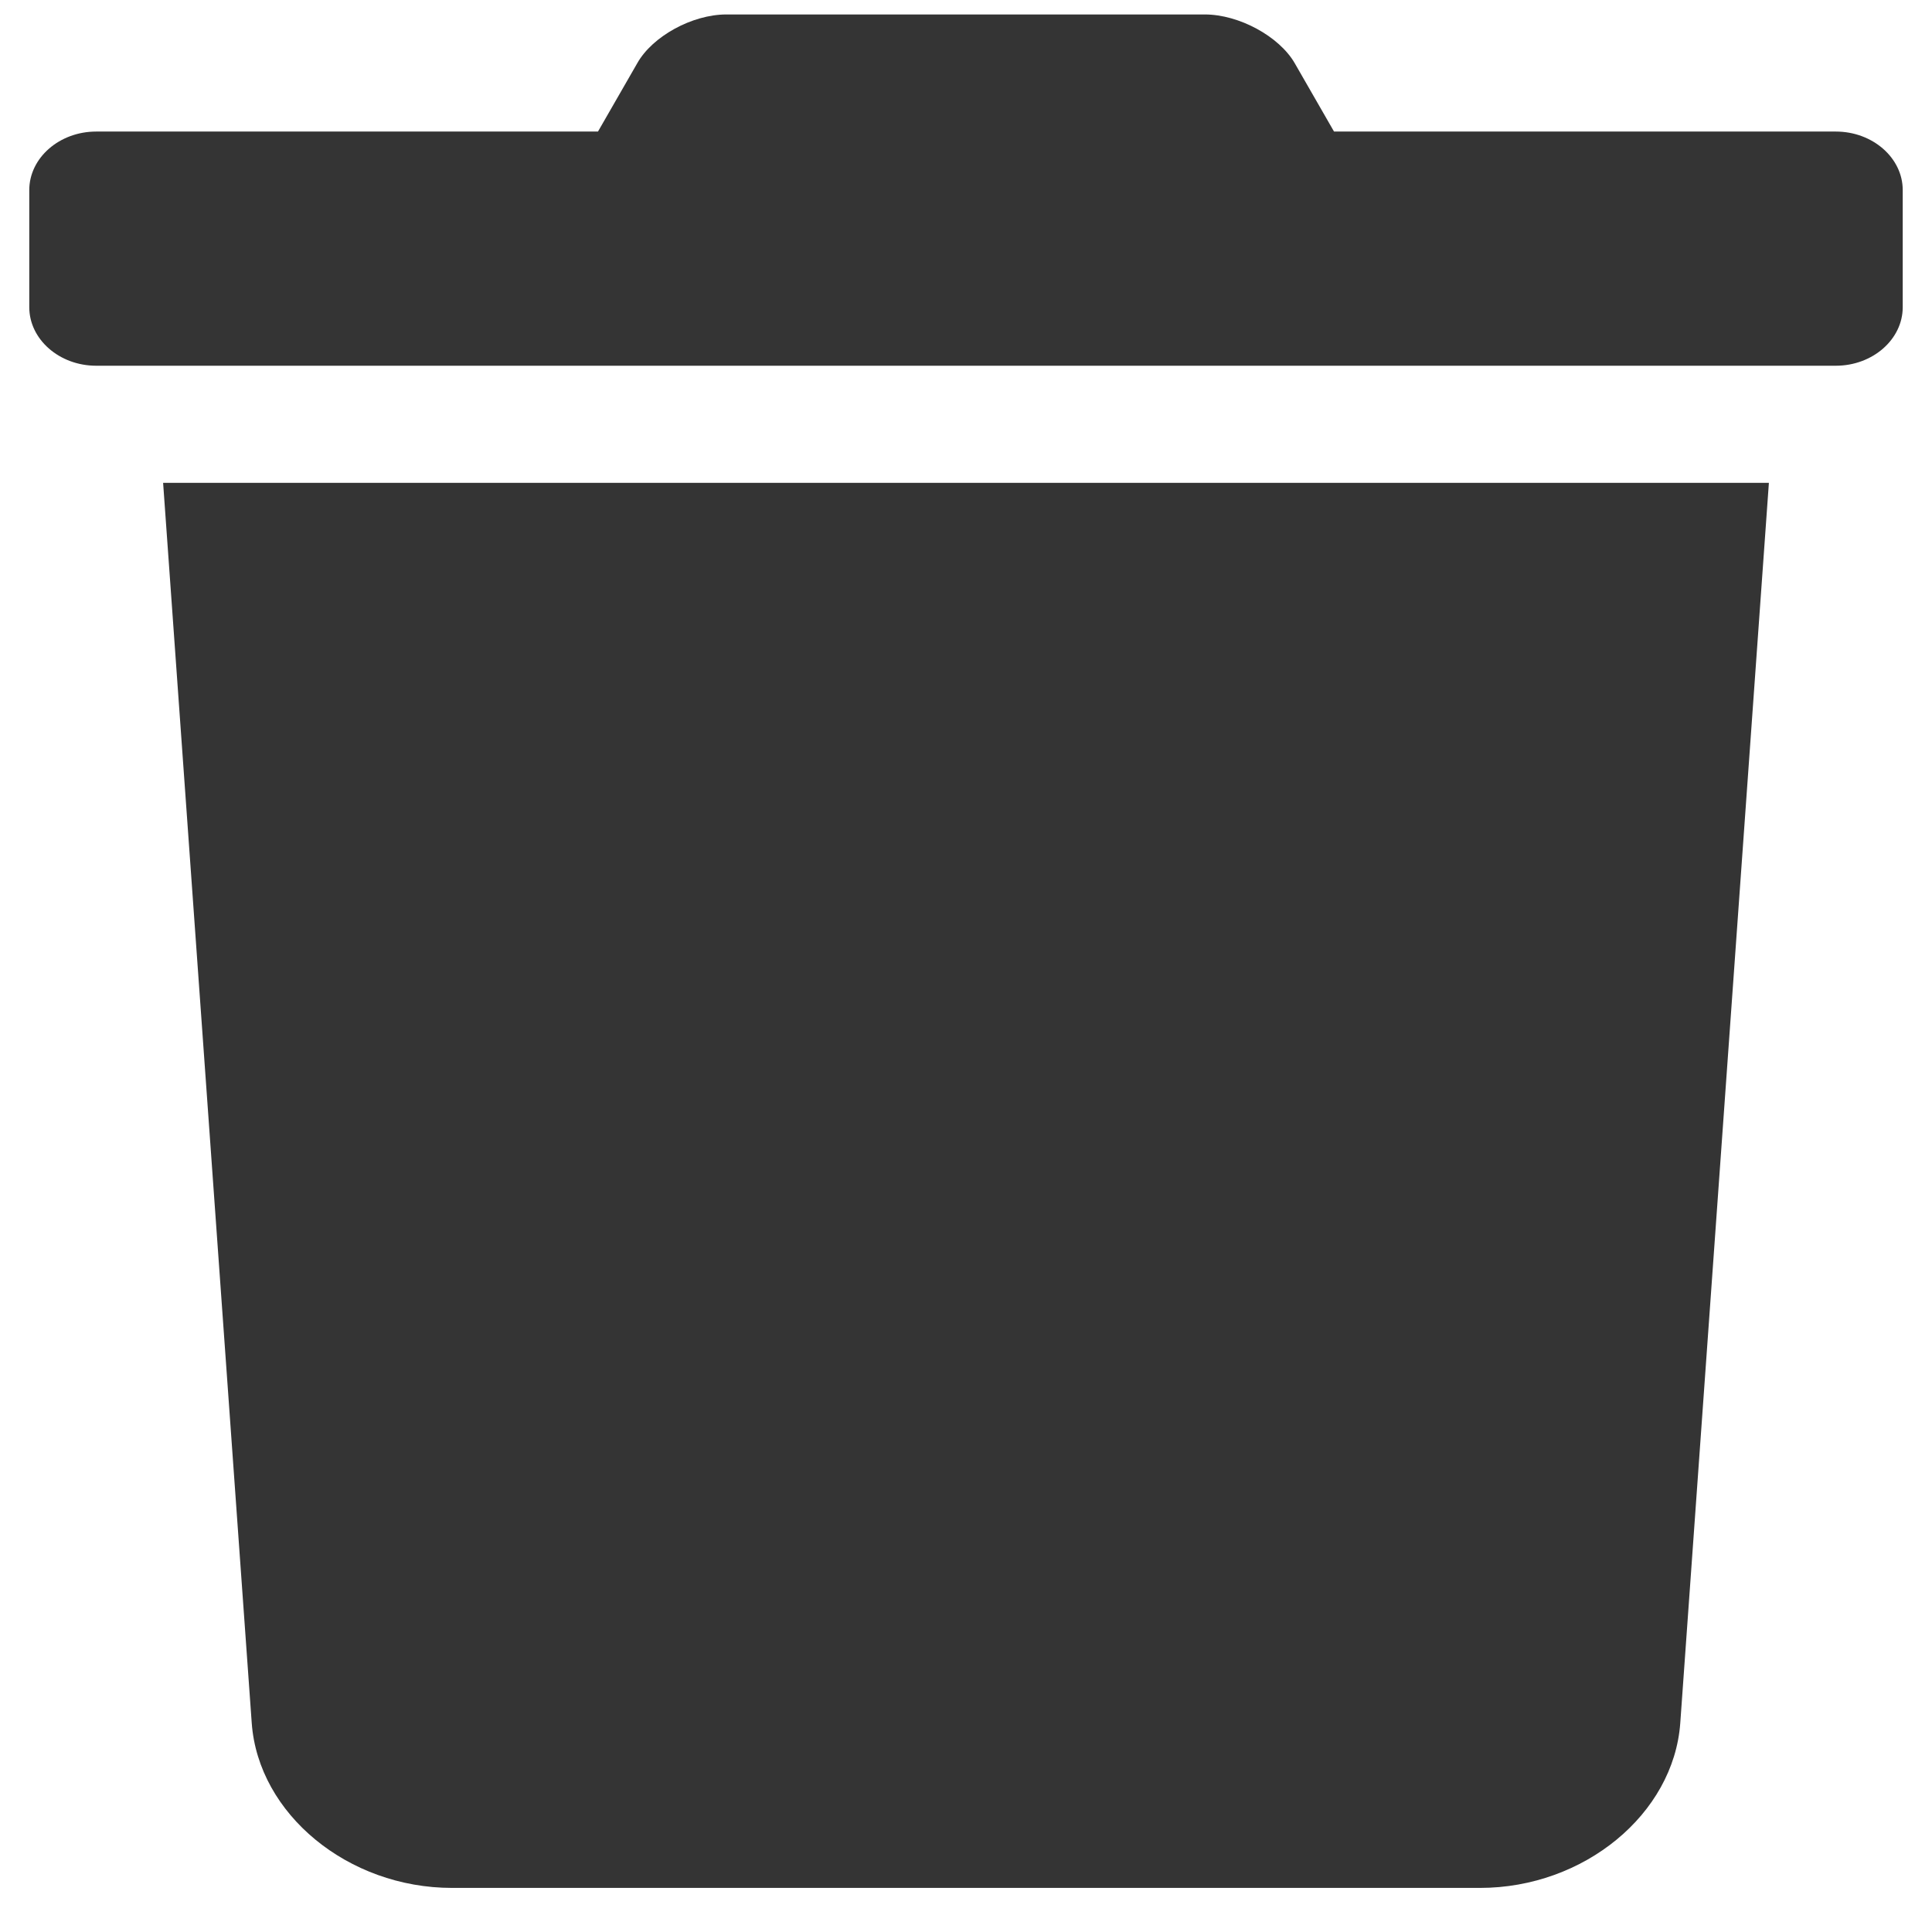
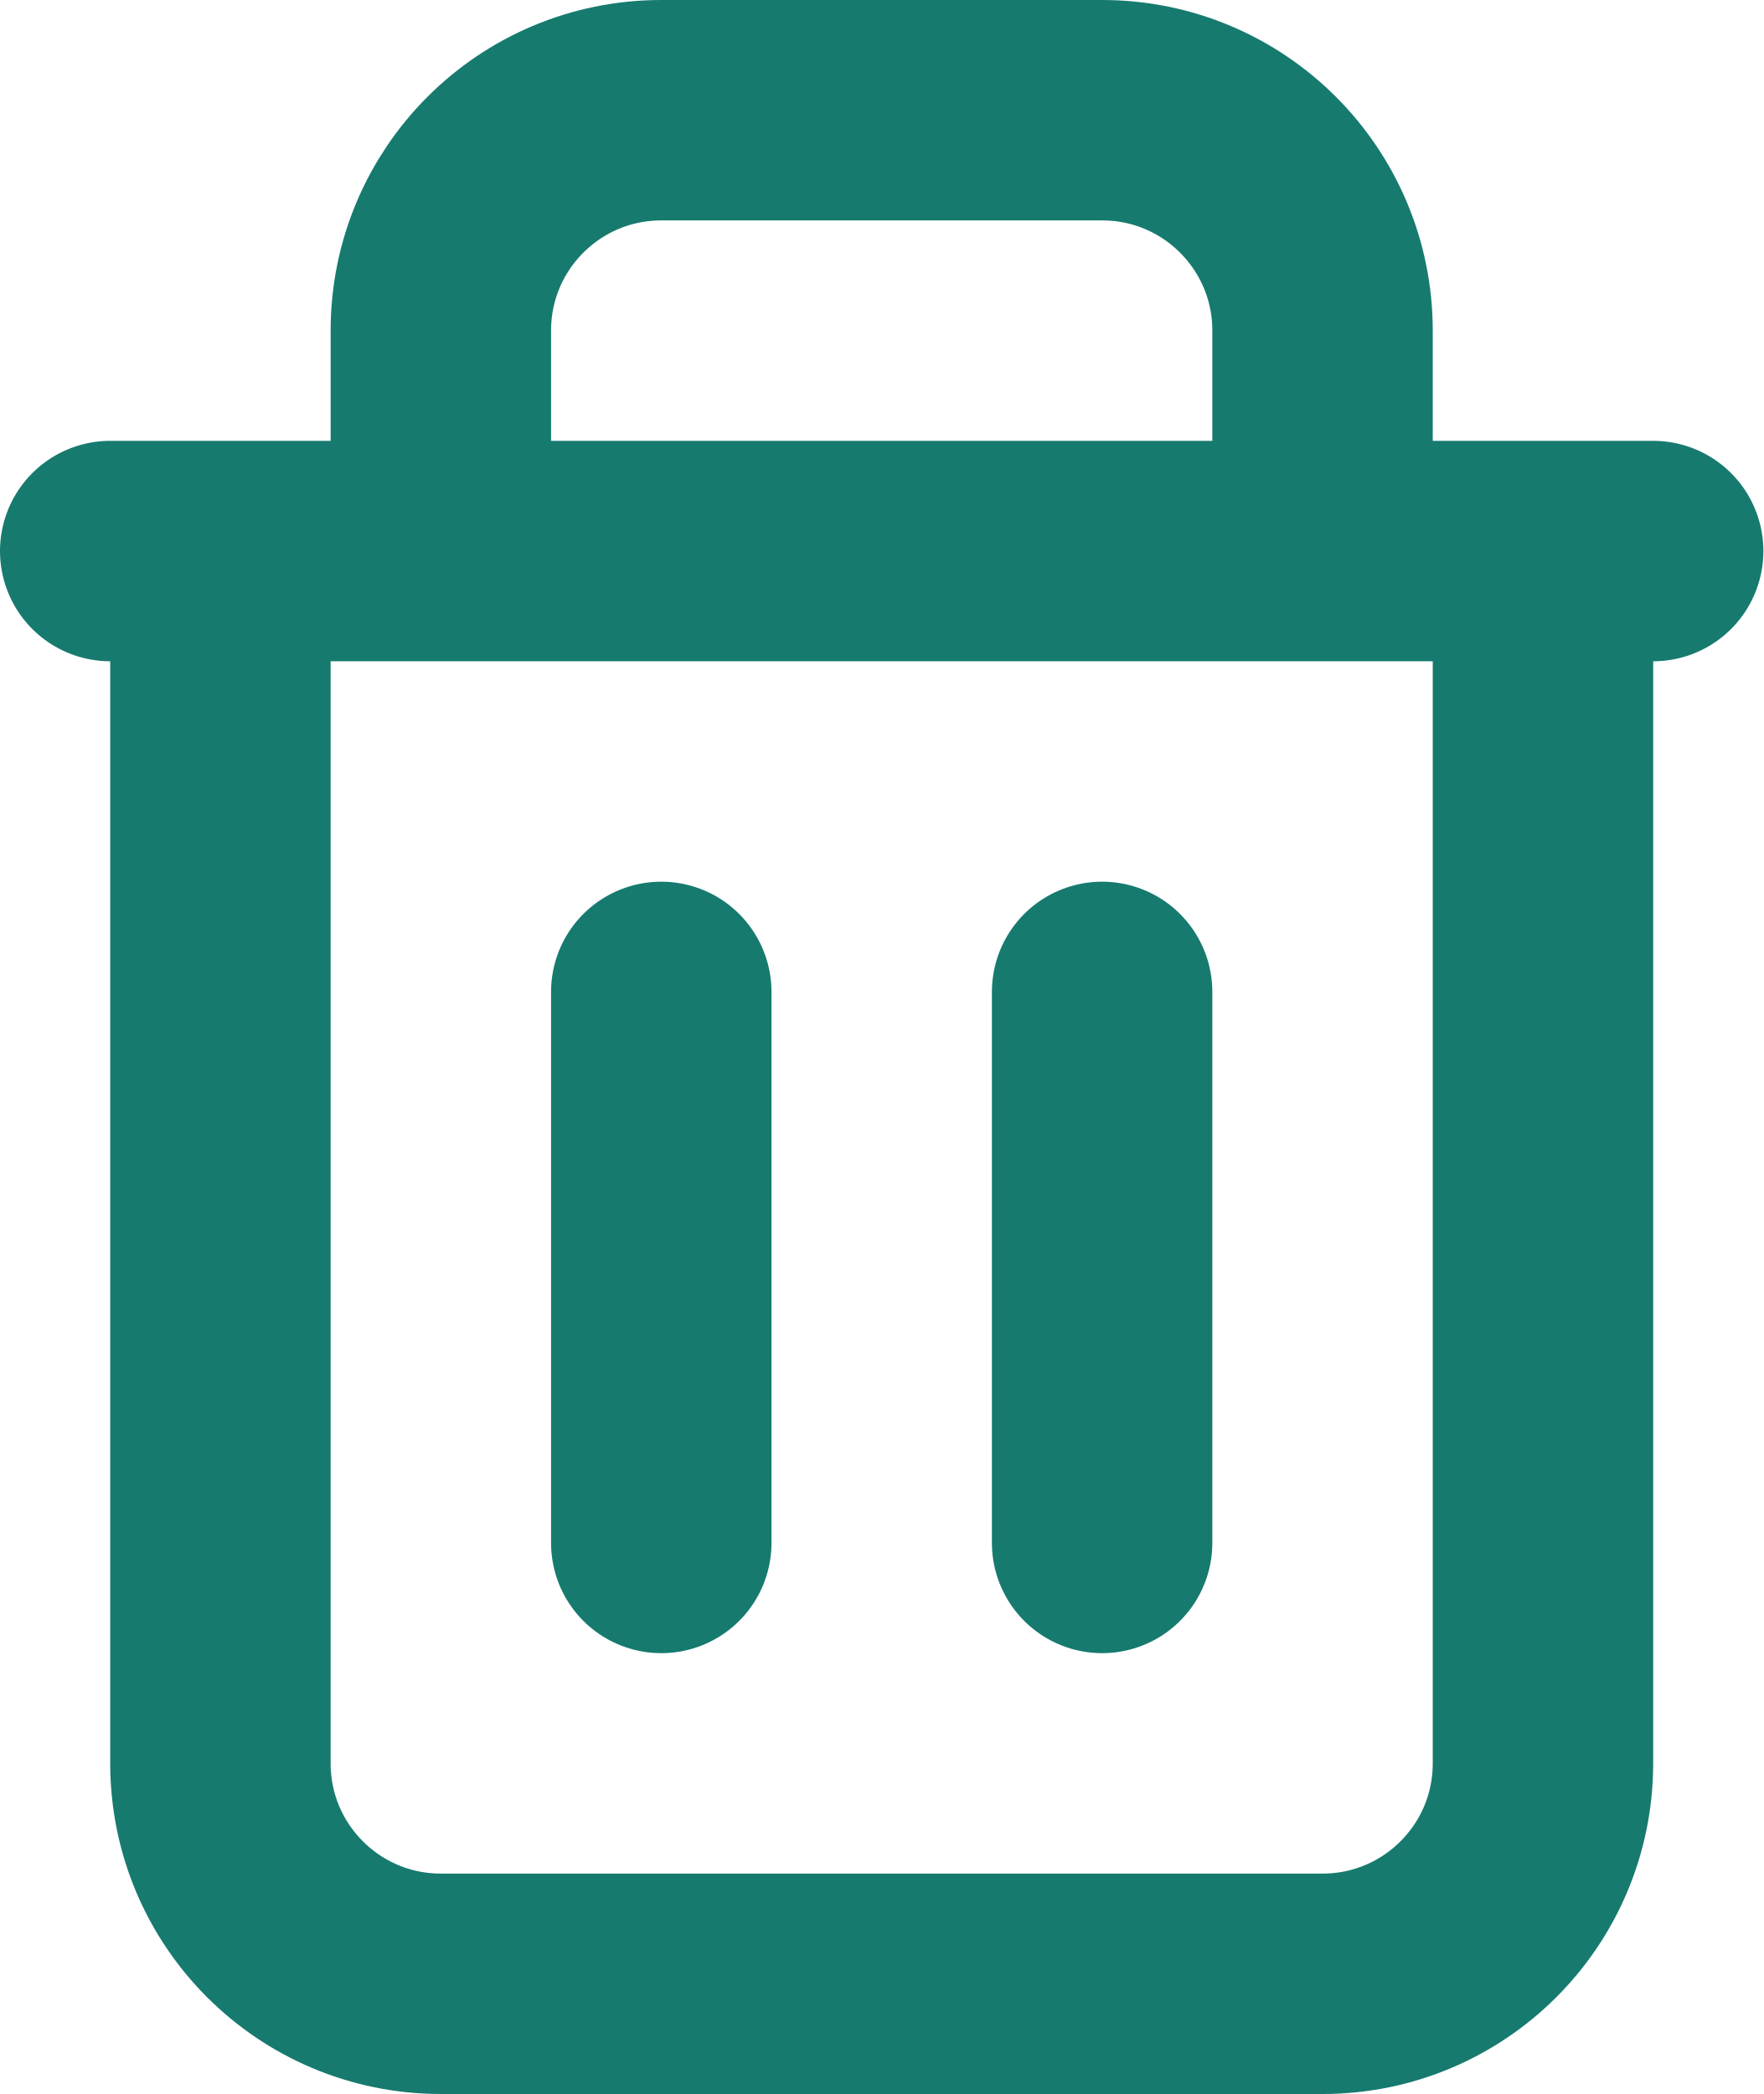
- <svg xmlns="http://www.w3.org/2000/svg" width="33" height="33" viewBox="0 0 33 33" fill="none">
-   <path d="M31.357 2.247C31.986 2.247 32.5 2.697 32.5 3.247V5.247C32.5 5.797 31.986 6.247 31.357 6.247H1.643C1.014 6.247 0.5 5.797 0.5 5.247V3.247C0.5 2.697 1.014 2.247 1.643 2.247H10.214L10.886 1.078C11.143 0.622 11.821 0.247 12.407 0.247H12.414H20.579C21.164 0.247 21.85 0.622 22.114 1.078L22.786 2.247H31.357ZM4.3 29.434L2.786 8.247H30.214L28.7 29.434C28.586 30.984 27.057 32.247 25.279 32.247H7.721C5.943 32.247 4.414 30.984 4.3 29.434Z" fill="#343434" />
+ <svg xmlns="http://www.w3.org/2000/svg" width="16" height="19" viewBox="0 0 16 19" fill="none">
+   <path d="M2 5V16C2 17.105 2.895 18 4 18H12C13.105 18 14 17.105 14 16V5M2 5H1M2 5H4M14 5H15M14 5H12M6 9V14M10 9V14M4 5V3C4 1.895 4.895 1 6 1H10C11.105 1  12 1.895 12 3V5M4 5H12" stroke="#167A6F" stroke-width="2" stroke-linecap="round" stroke-linejoin="round" />
</svg>
